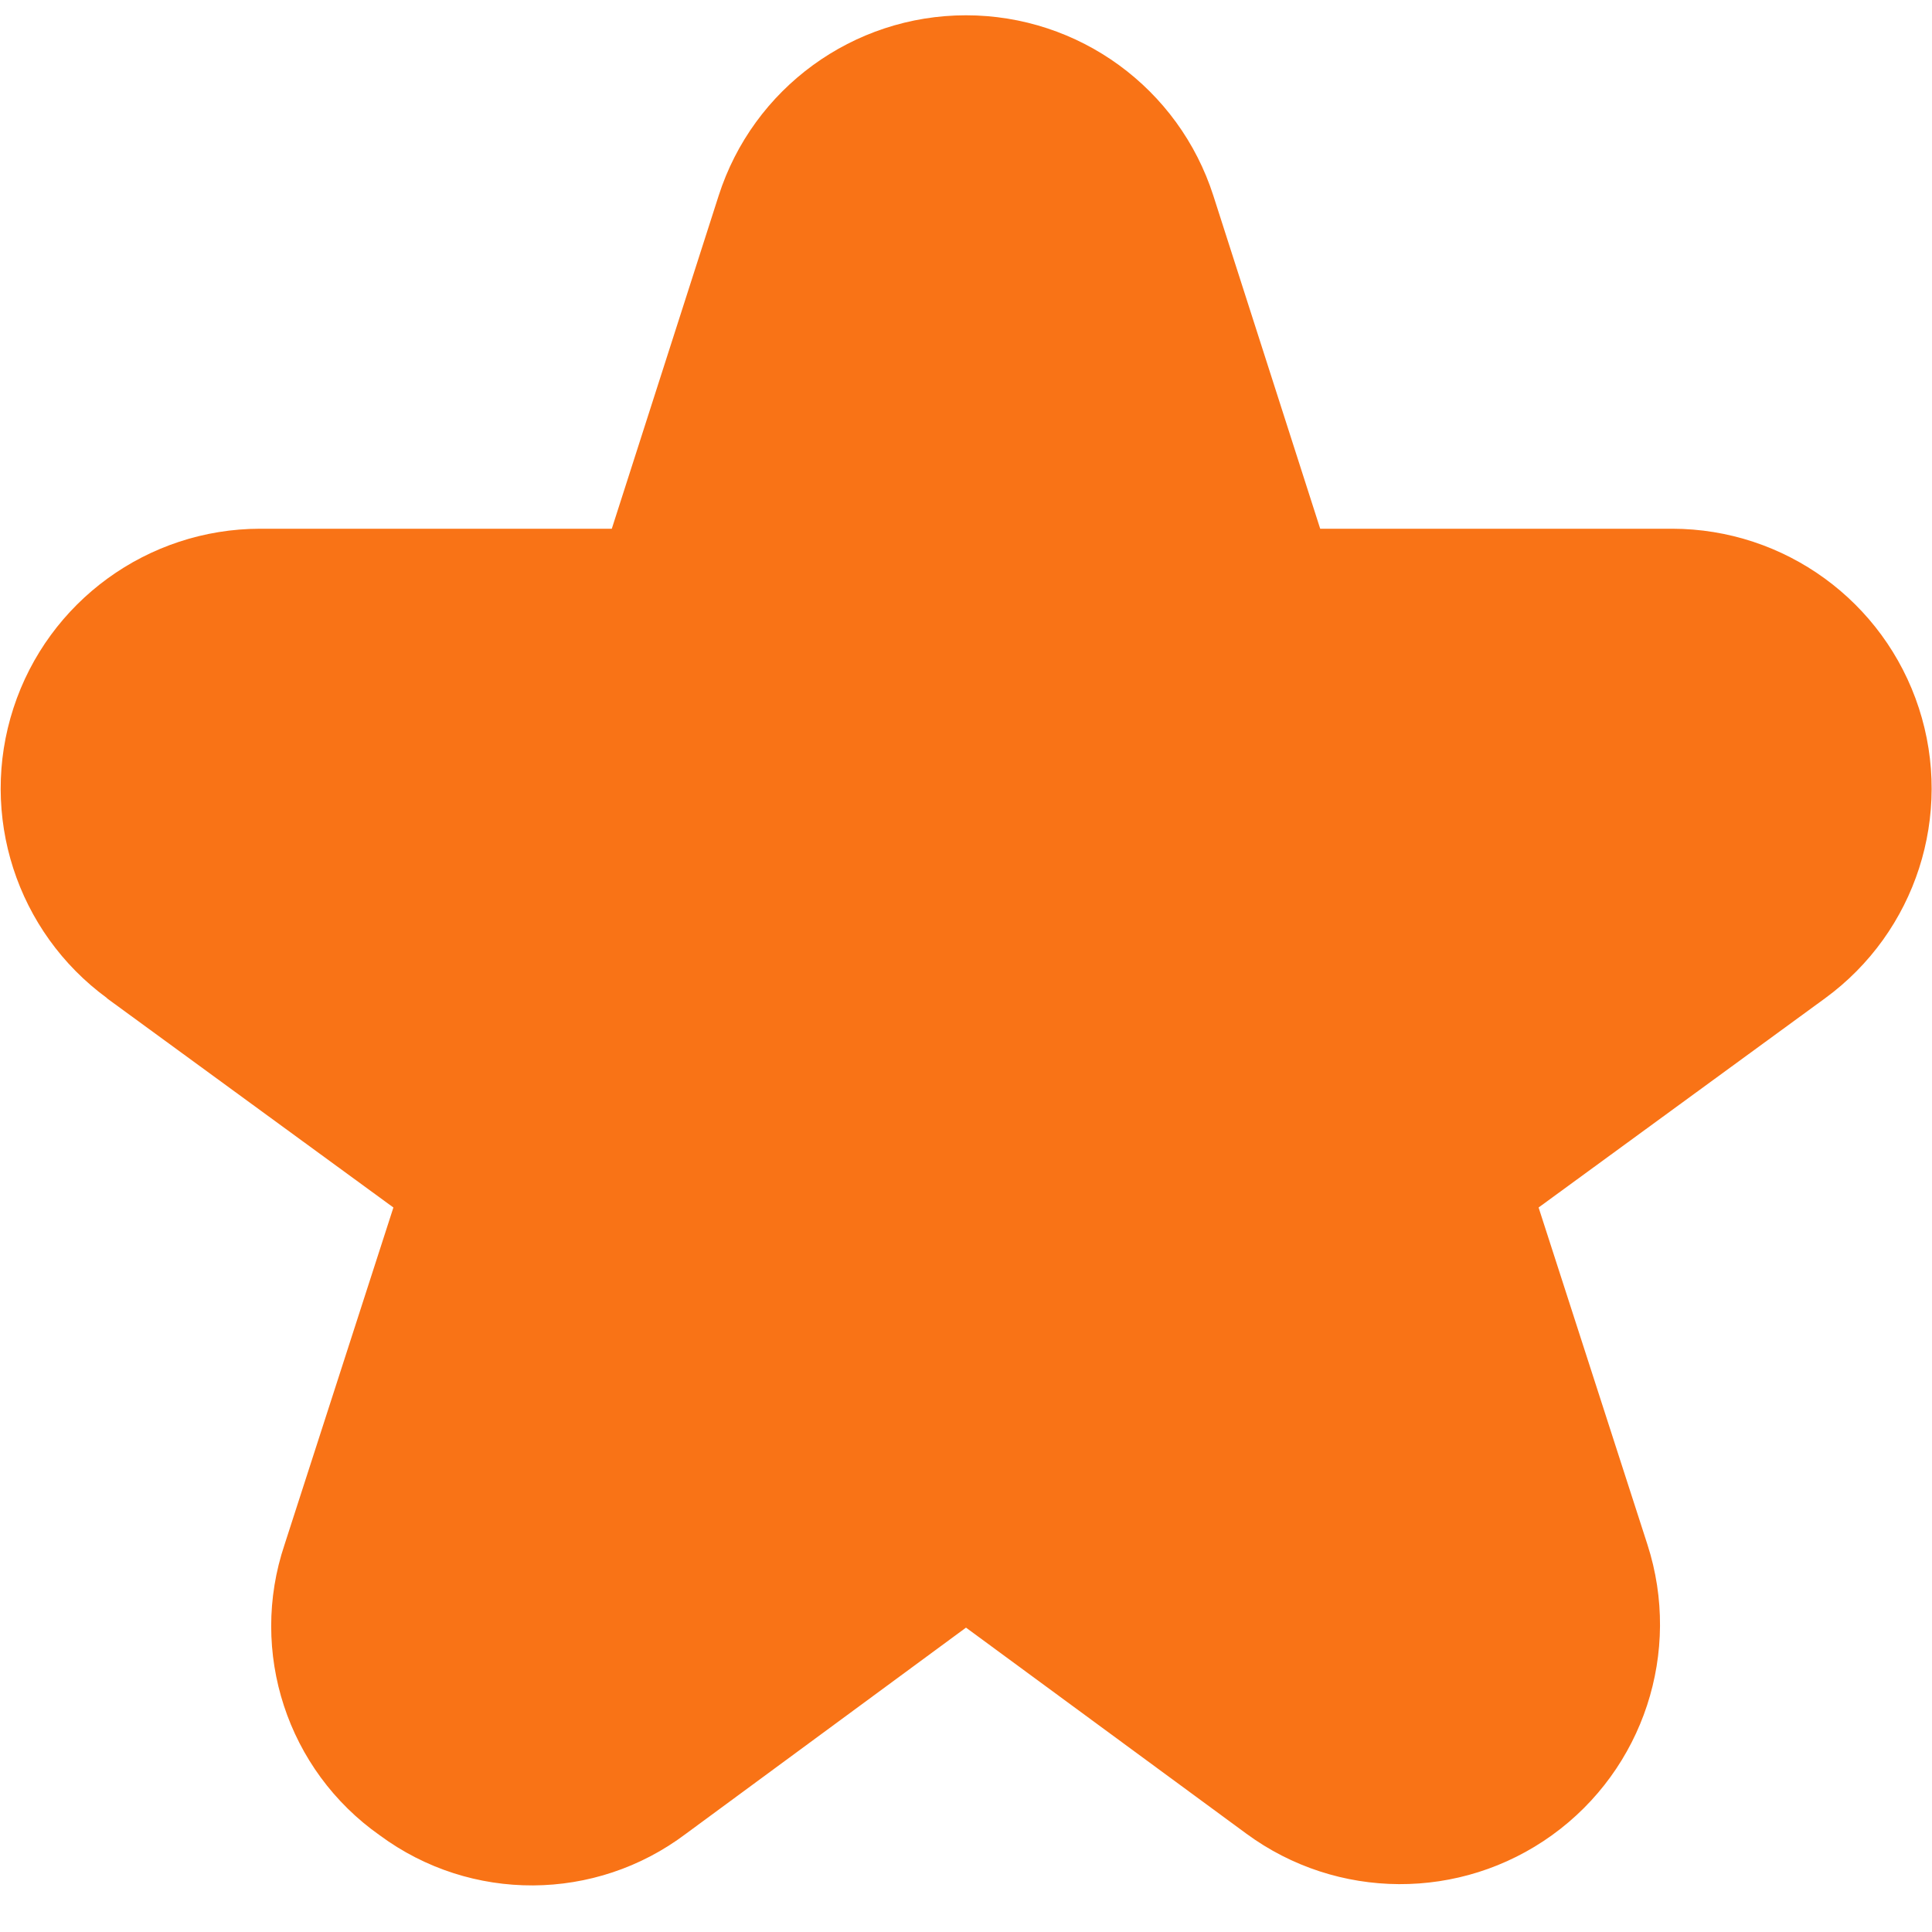
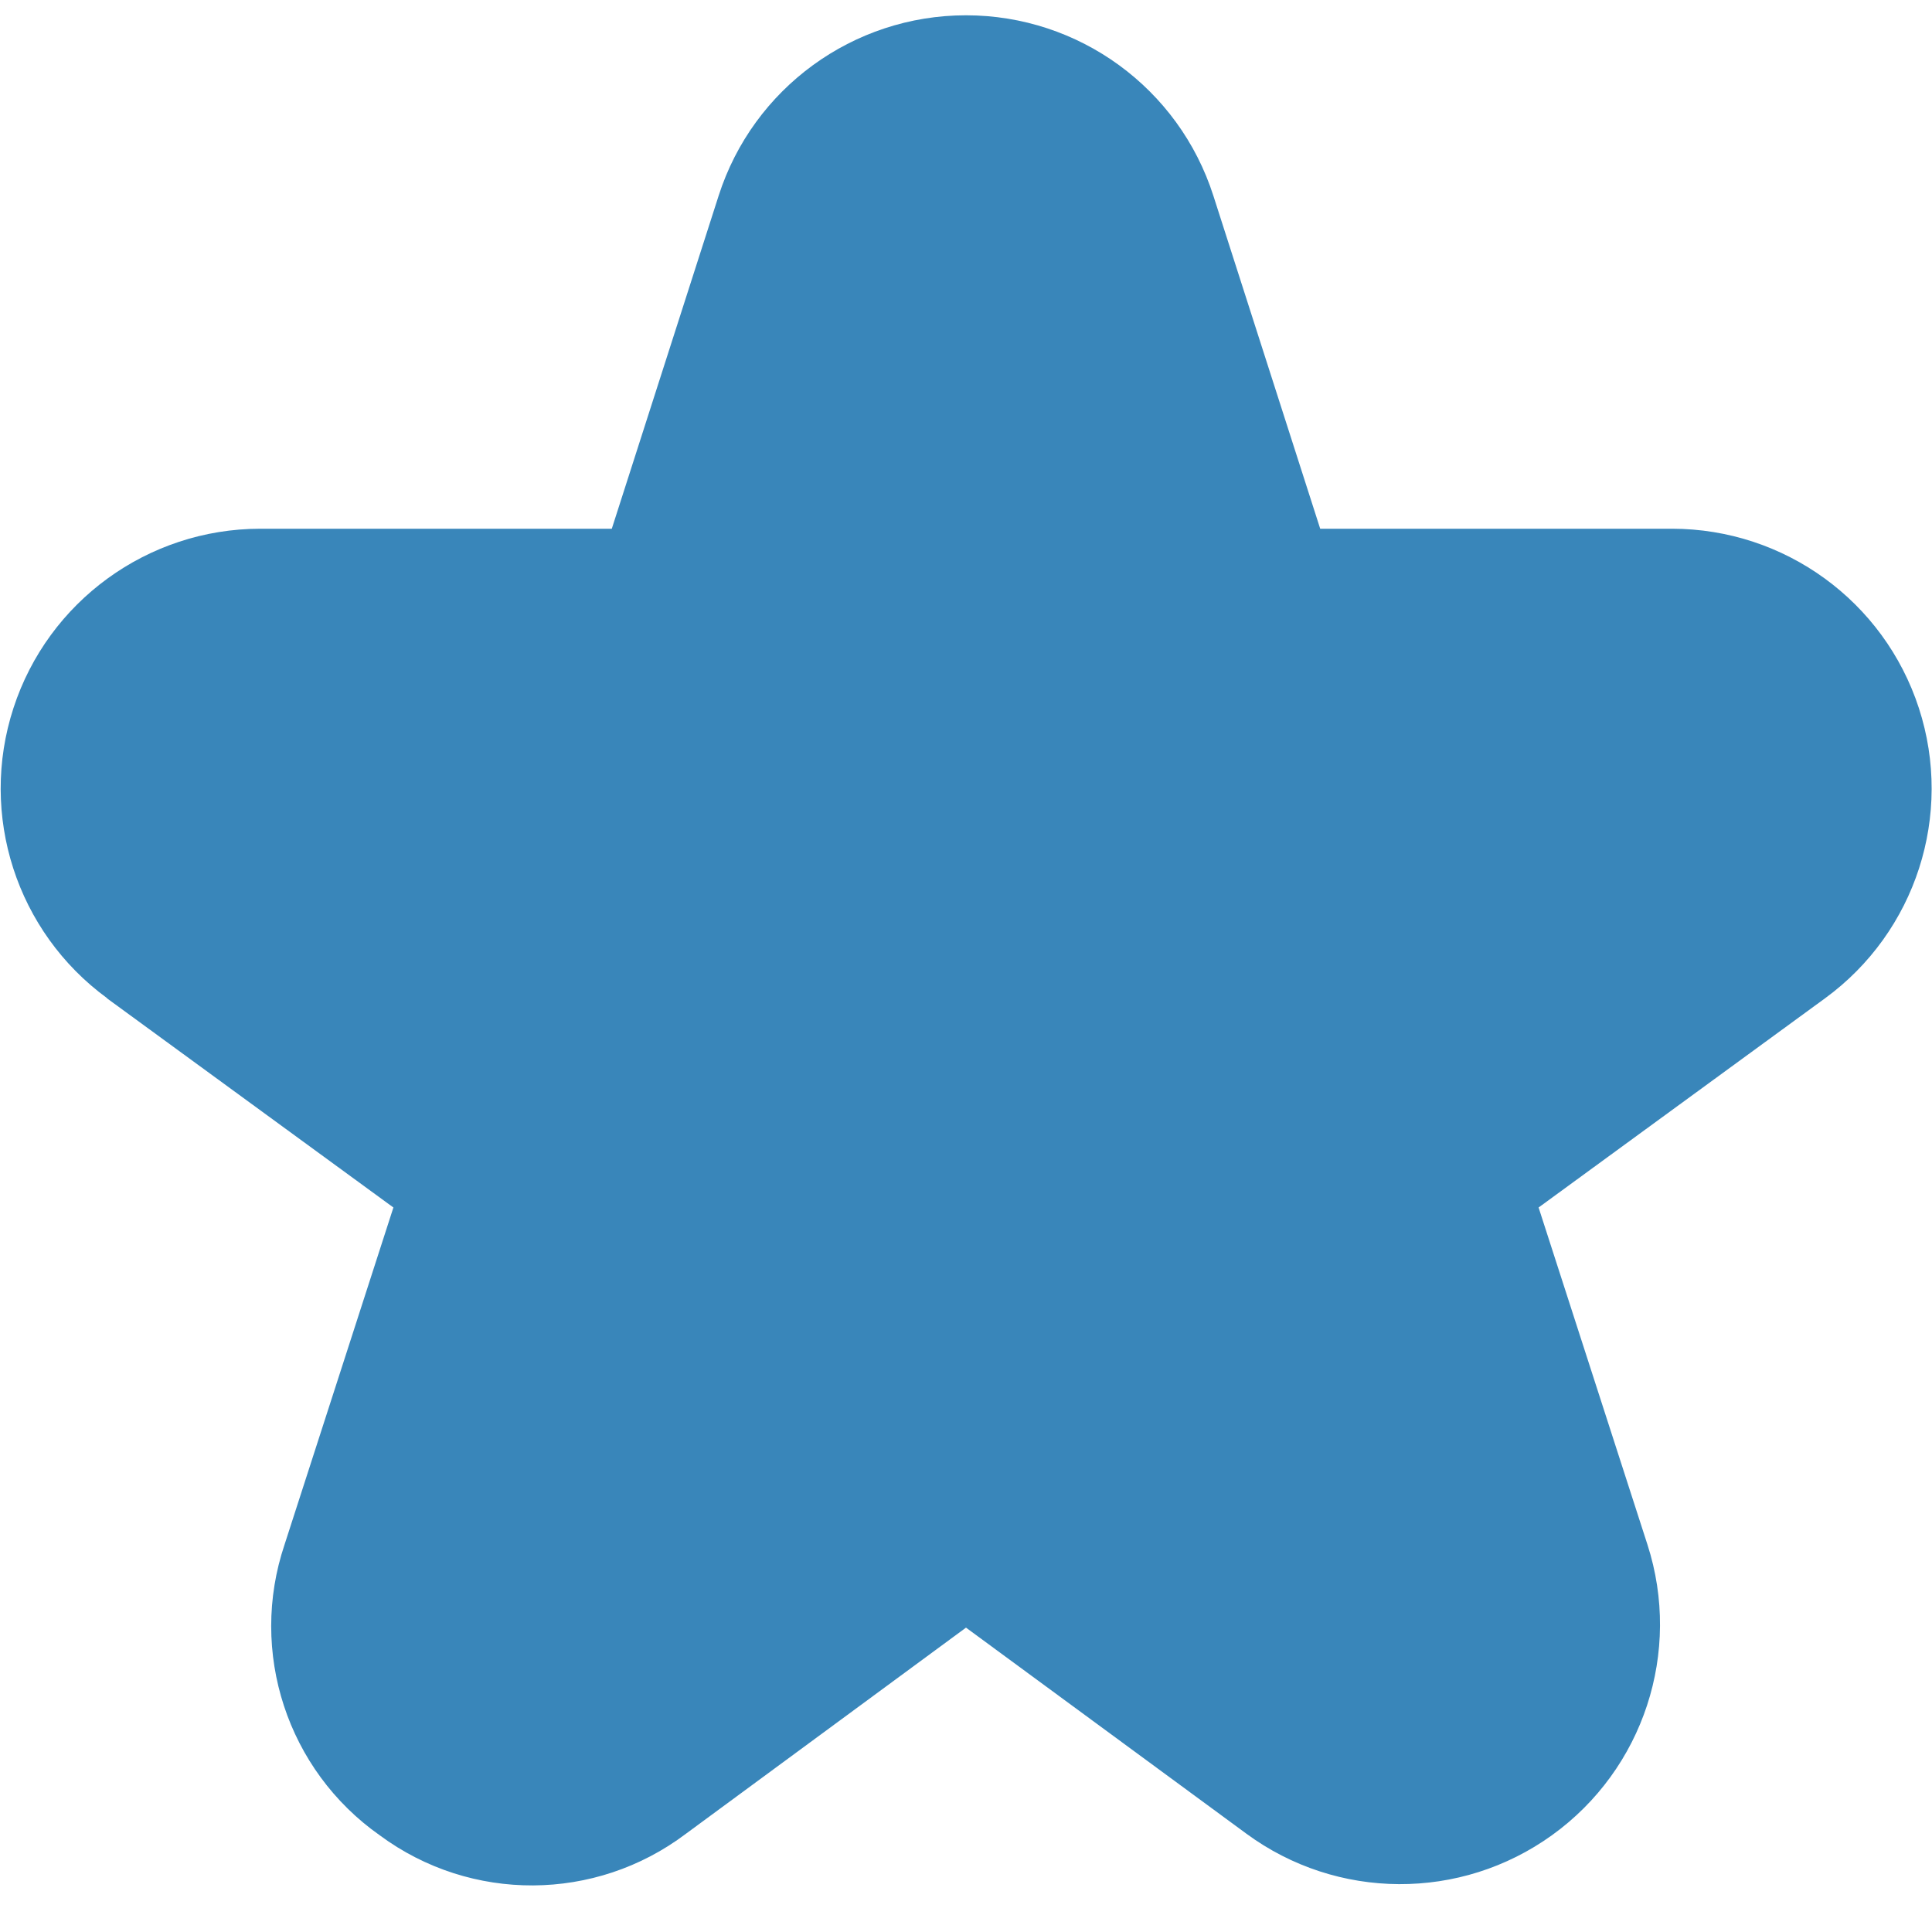
- <svg xmlns="http://www.w3.org/2000/svg" id="Filled" fill="rgb(249 115 22)" viewBox="0 0 24 24" width="512" height="512">
+ <svg xmlns="http://www.w3.org/2000/svg" id="Filled" fill="rgb(57 134 186)" viewBox="0 0 24 24" width="512" height="512">
  <path d="M1.327,12.4,4.887,15,3.535,19.187A3.178,3.178,0,0,0,4.719,22.8a3.177,3.177,0,0,0,3.8-.019L12,20.219l3.482,2.559a3.227,3.227,0,0,0,4.983-3.591L19.113,15l3.56-2.6a3.227,3.227,0,0,0-1.9-5.832H16.4L15.073,2.432a3.227,3.227,0,0,0-6.146,0L7.6,6.568H3.231a3.227,3.227,0,0,0-1.9,5.832Z" />
</svg>
